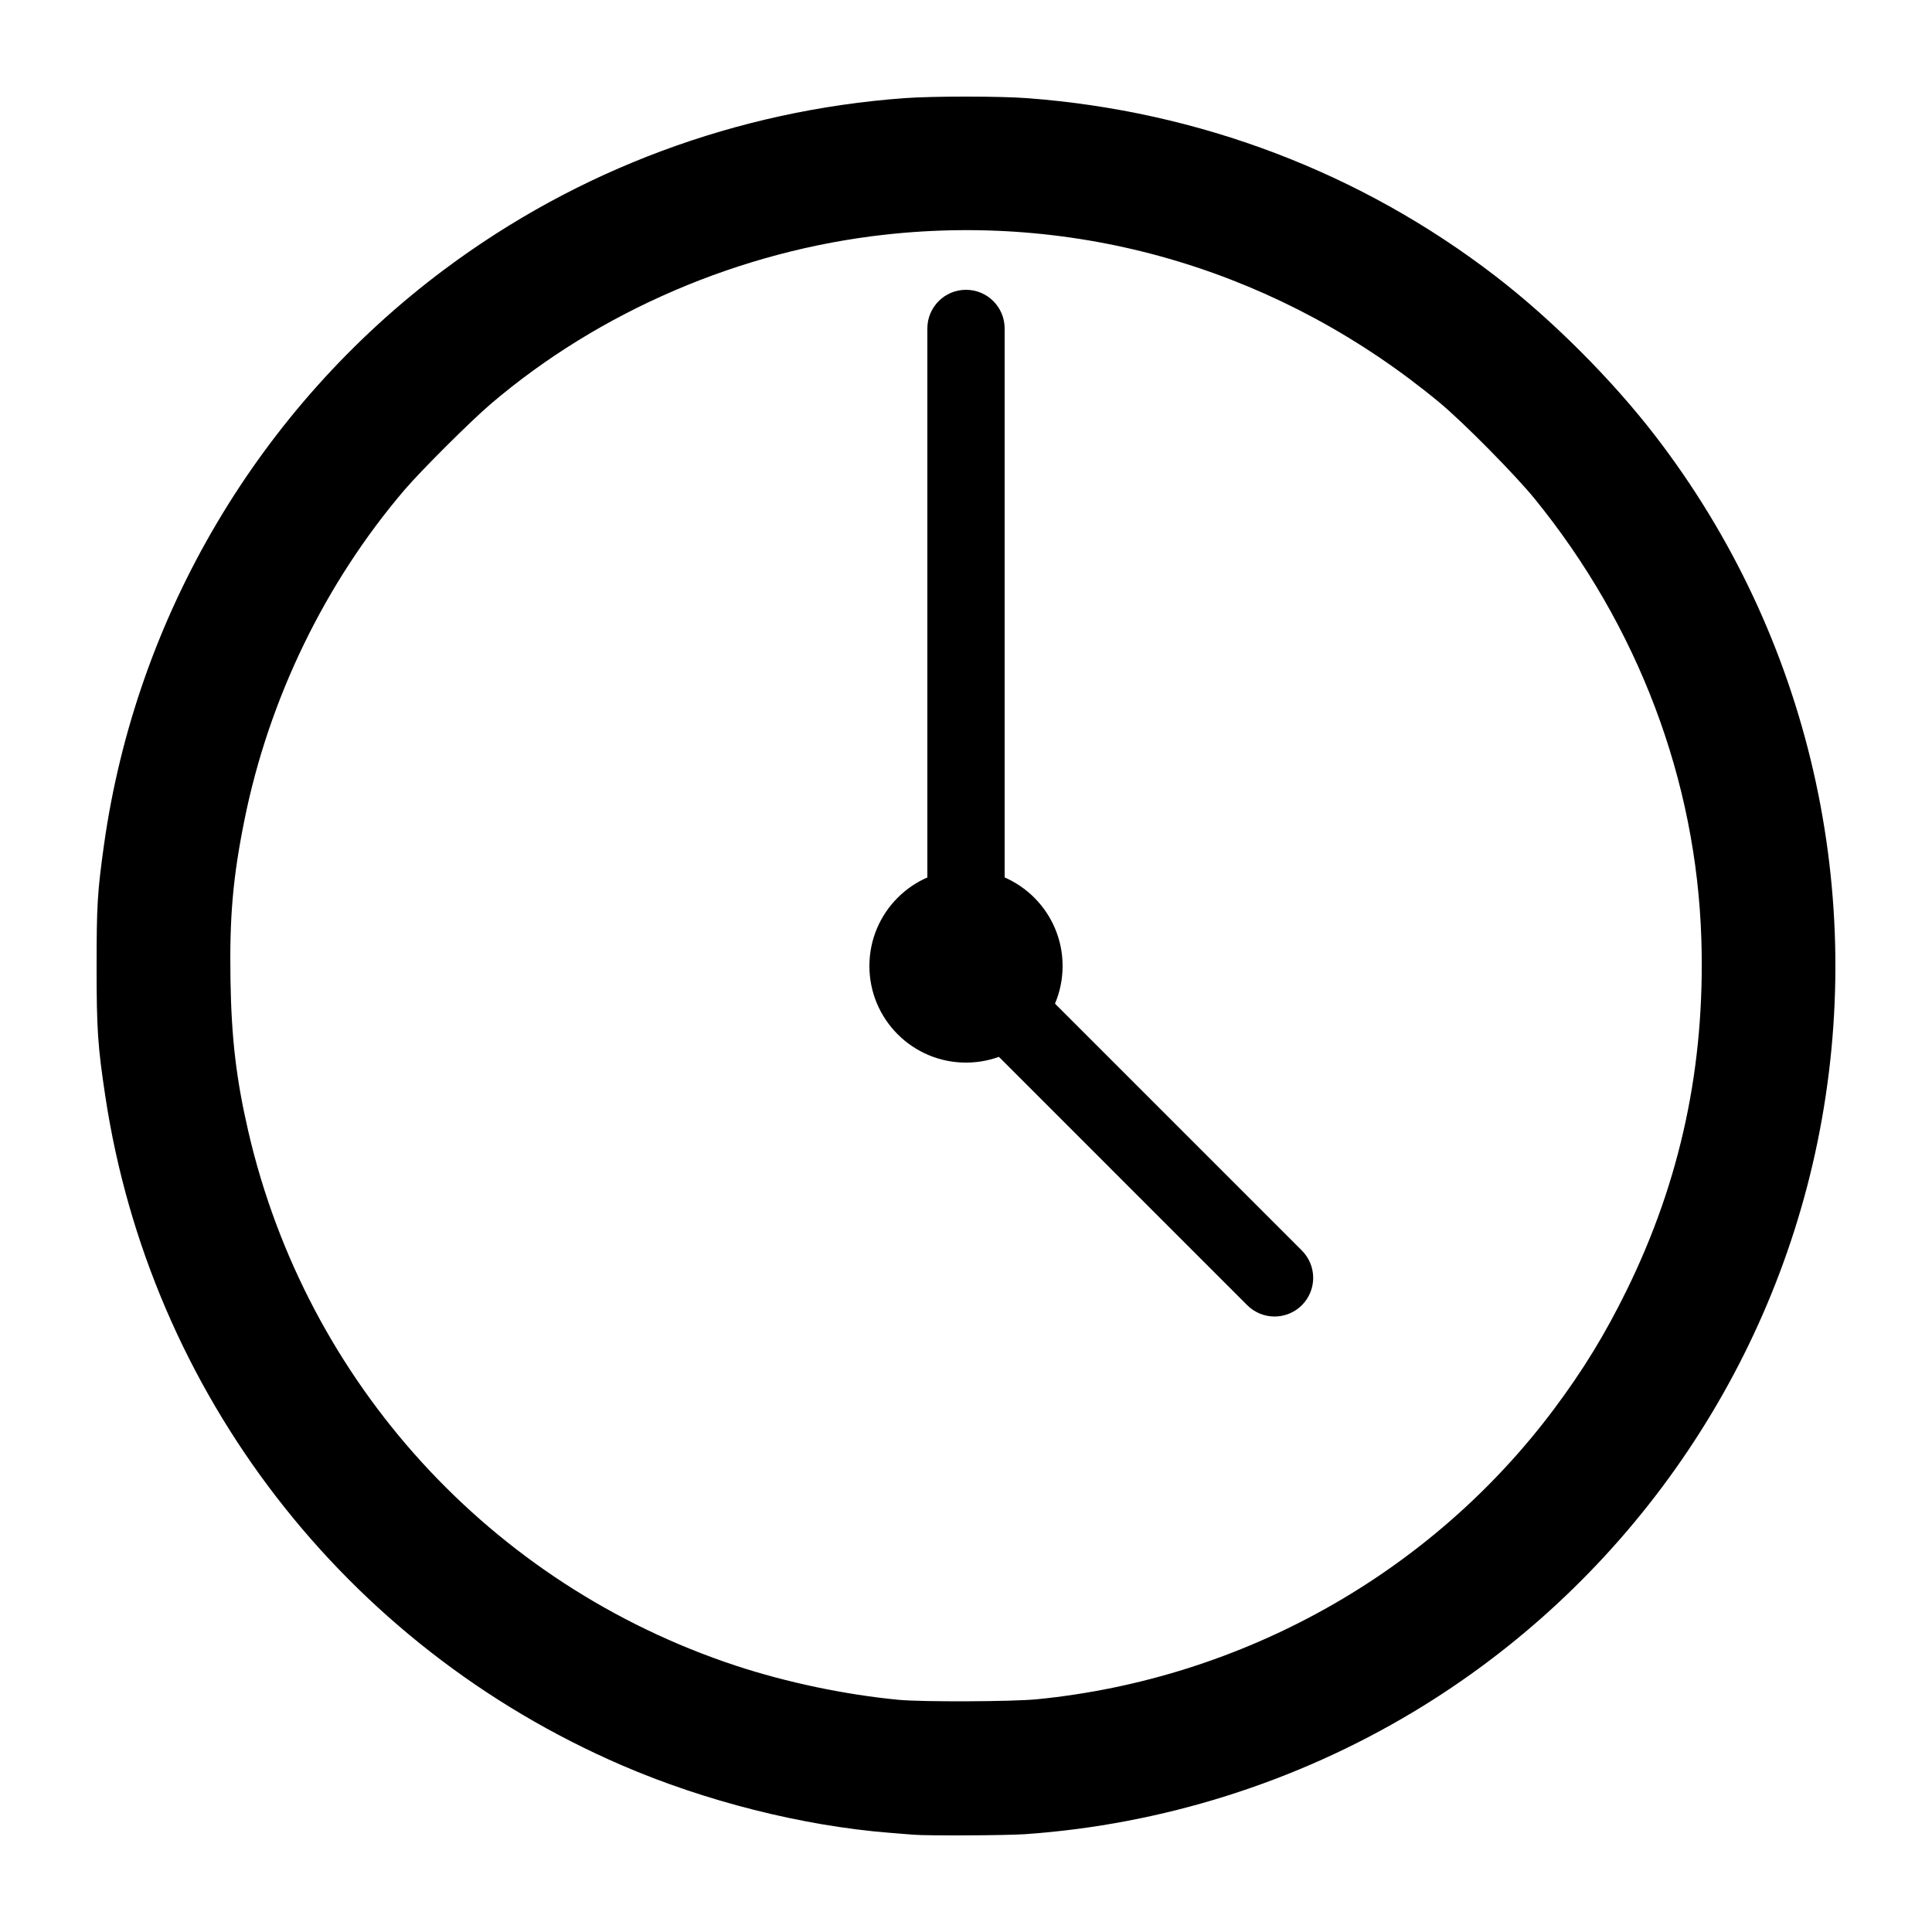
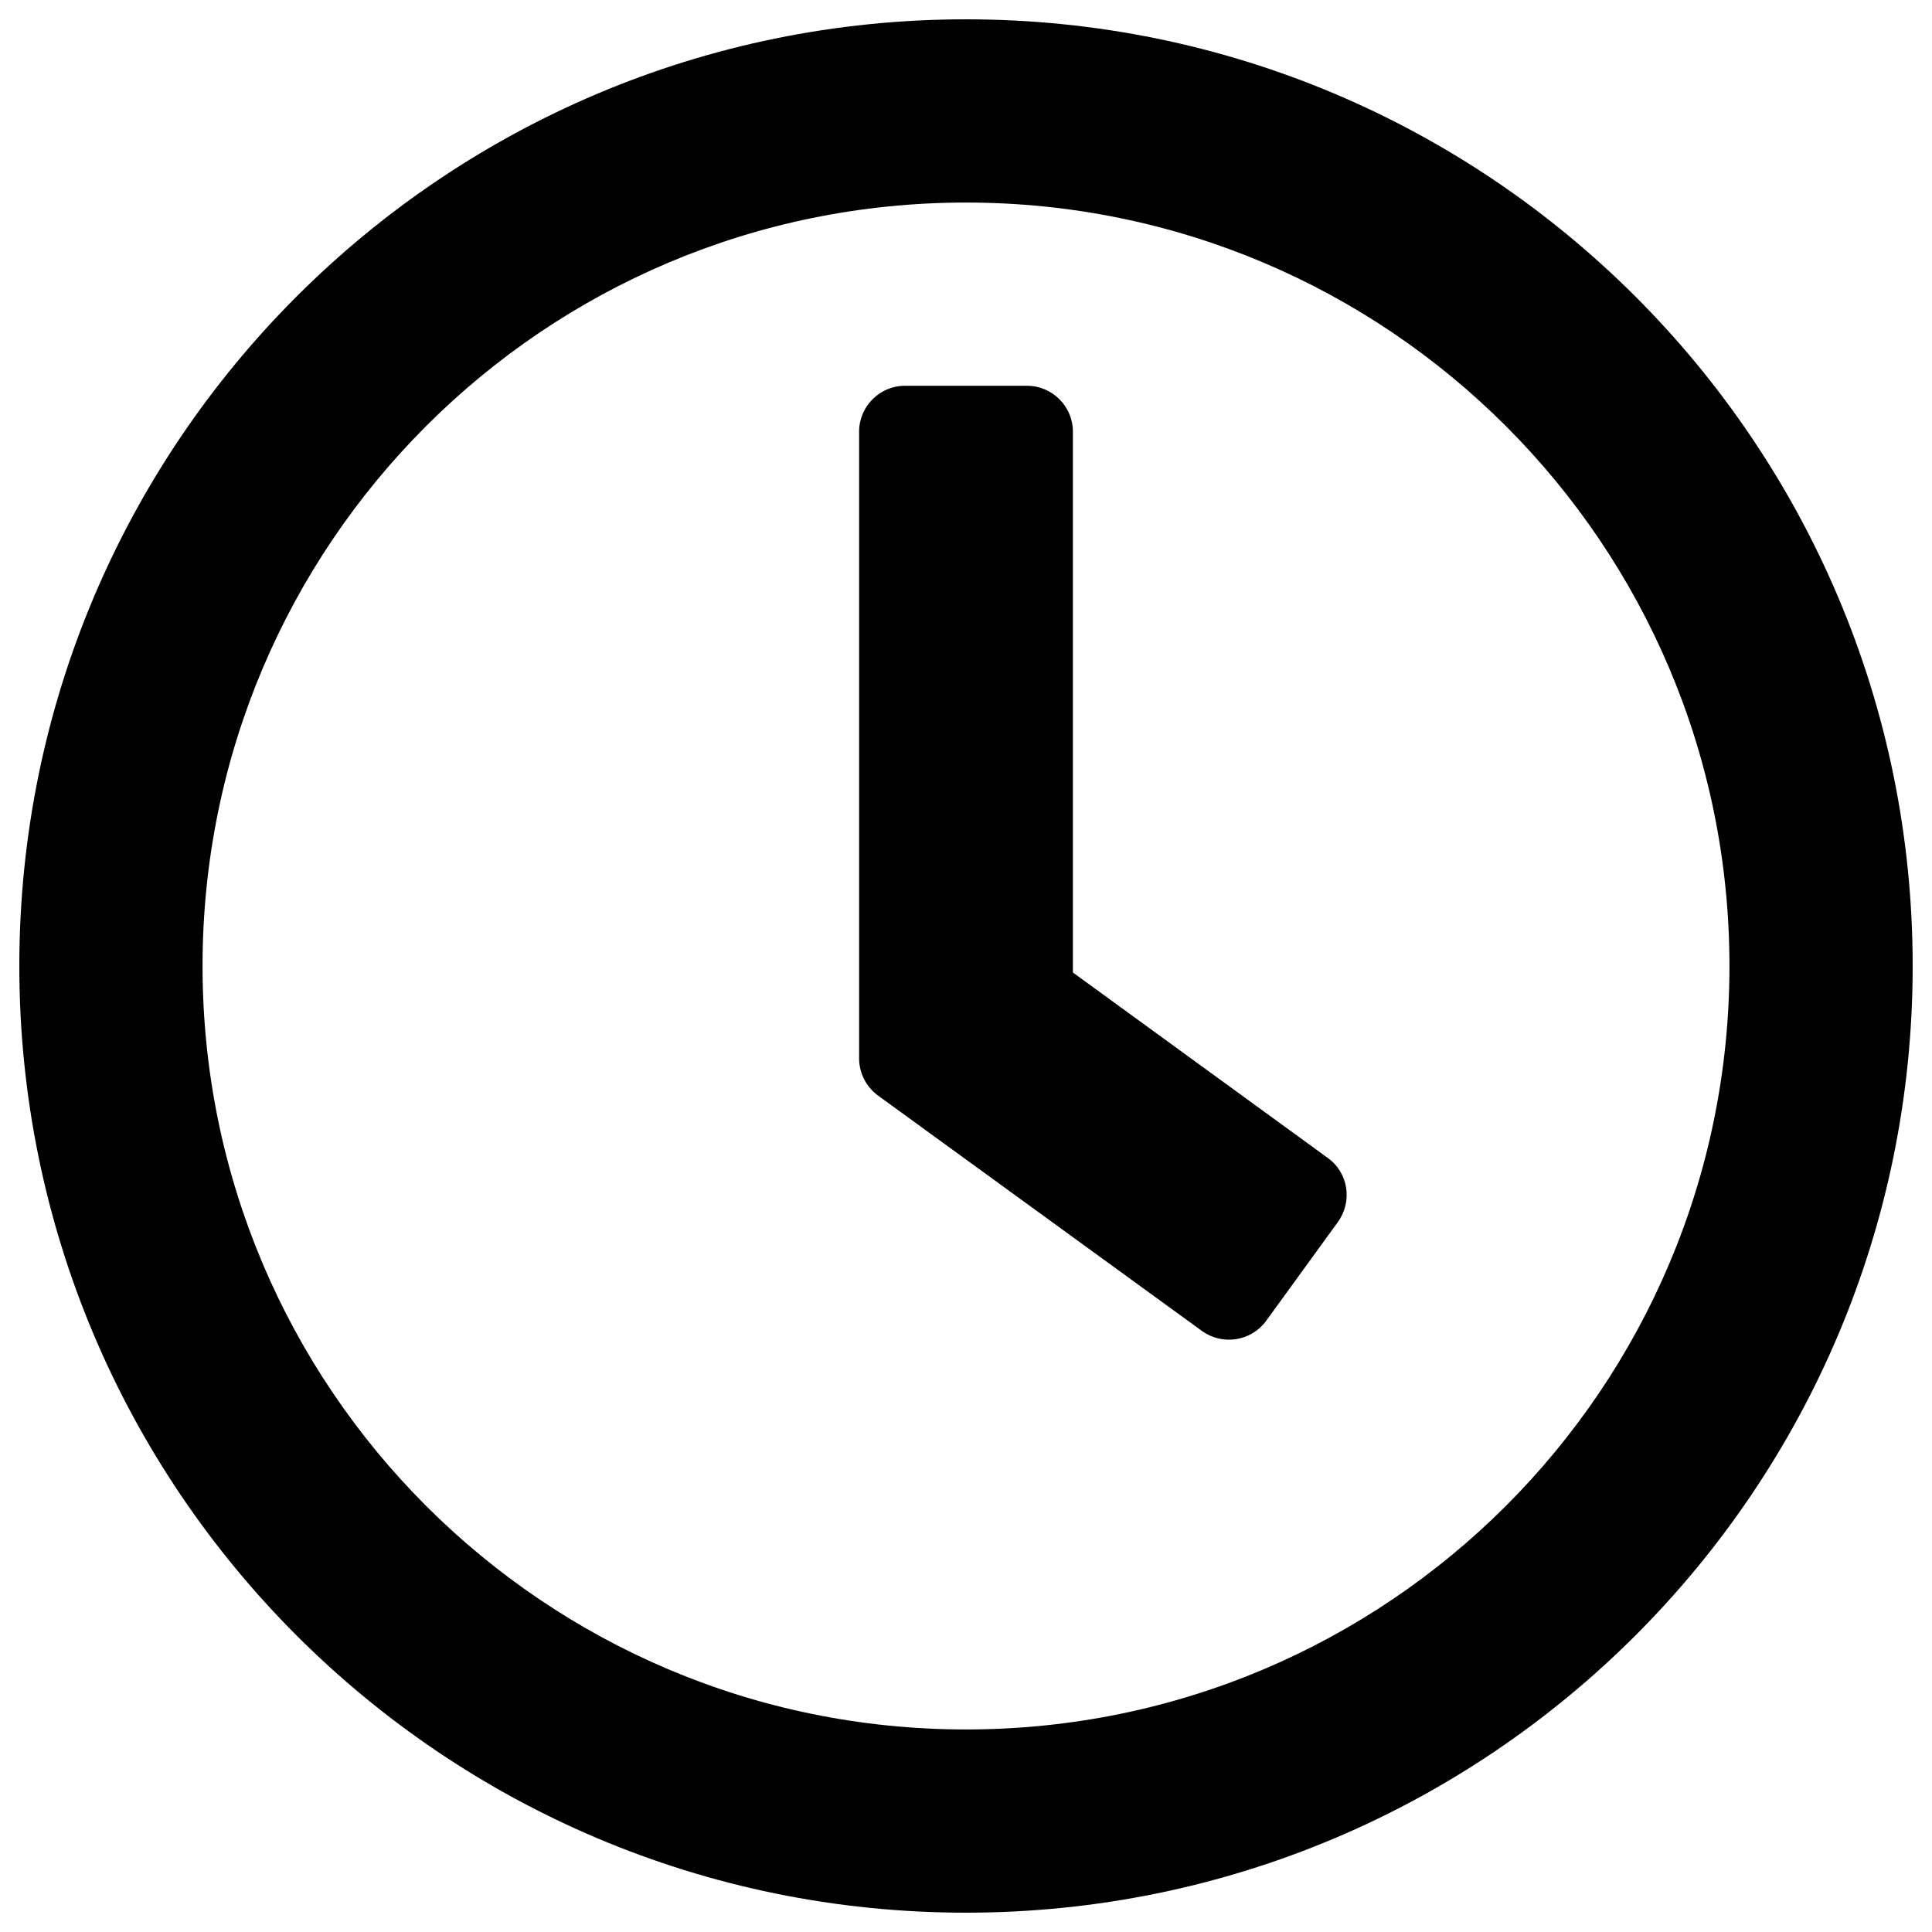
<svg xmlns="http://www.w3.org/2000/svg" aria-hidden="true" focusable="false" data-prefix="fas" data-icon="file-import" class="svg-inline--fa fa-file-import fa-w-16" role="img" viewBox="0 0 500 500" version="1.1" id="svg4" width="500" height="500">
  <defs id="defs8" />
-   <path style="opacity:1;fill:#000000;fill-opacity:1;stroke:none;stroke-width:11.204;stroke-miterlimit:4;stroke-dasharray:none;stroke-opacity:0.191" d="m 236.389,474.821 c -0.822,-0.067 -3.679,-0.296 -6.349,-0.511 -22.39,-1.795 -47.58,-8.156 -69.094,-17.447 C 89.314,425.929 38.846,360.551 27.248,283.666 25.297,270.732 25.002,266.353 25,250.241 24.998,234.369 25.213,230.798 26.901,218.738 35.2,159.444 67.083,105.525 115.007,69.733 149.636,43.872 190.775,28.562 234.149,25.394 c 7.273,-0.531 24.606,-0.524 31.746,0.013 44.476,3.344 86.345,19.271 121.194,46.1 14.606,11.245 30.056,26.695 41.302,41.3 39.886,51.801 55.202,118.583 41.946,182.887 -12.654,61.384 -50.711,115.021 -104.535,147.329 -30.441,18.272 -65.058,29.181 -100.467,31.658 -4.885,0.342 -25.243,0.44 -28.945,0.14 z m 31.974,-35.054 c 53.241,-5.263 102.035,-32.64 133.78,-75.059 7.514,-10.04 13.194,-19.313 18.758,-30.624 14.065,-28.59 20.412,-58.328 19.411,-90.939 -1.264,-41.167 -16.34,-81.054 -43.086,-113.994 -5.091,-6.27 -18.59,-19.925 -24.703,-24.988 -40.666,-33.682 -91.725,-49.147 -143.418,-43.441 -37.478,4.137 -73.949,19.797 -102.148,43.861 -5.144,4.39 -18.064,17.272 -22.292,22.228 -20.554,24.089 -35.048,53.967 -41.38,85.302 -3.02,14.945 -3.911,25.151 -3.636,41.644 0.251,15.02 1.5,25.59 4.614,39.059 15.033,65.012 62.753,117.313 126.14,138.249 13.159,4.346 28.434,7.546 42.251,8.852 6.077,0.574 29.375,0.476 35.709,-0.15 z" id="path836" />
-   <circle style="opacity:1;fill:#000000;fill-opacity:1;stroke:none;stroke-width:46.291;stroke-miterlimit:4;stroke-dasharray:none;stroke-opacity:0.191" id="path838" cx="250" cy="250" r="25" />
-   <rect style="opacity:1;fill:#000000;fill-opacity:1;stroke:none;stroke-width:33.166;stroke-miterlimit:4;stroke-dasharray:none;stroke-opacity:0.191" id="rect840" width="20" height="165" x="240" y="75" rx="10" ry="10" />
-   <rect style="opacity:1;fill:#000000;fill-opacity:1;stroke:none;stroke-width:28.284;stroke-miterlimit:4;stroke-dasharray:none;stroke-opacity:0.191" id="rect840-3" width="20" height="120" x="-10.607" y="357.089" rx="10" ry="10" transform="rotate(-45)" />
+   <path style="fill:currentColor;stroke-width:0.988" d="M 250,5 C 114.657,5 5,114.657 5,250 5,385.343 114.657,495 250,495 385.343,495 495,385.343 495,250 495,114.657 385.343,5 250,5 Z m 0,442.581 C 140.837,447.581 52.419,359.163 52.419,250 52.419,140.837 140.837,52.419 250,52.419 c 109.163,0 197.581,88.417 197.581,197.581 0,109.163 -88.417,197.581 -197.581,197.581 z m 61.052,-103.137 -83.873,-60.954 c -3.062,-2.272 -4.841,-5.829 -4.841,-9.583 V 111.694 c 0,-6.52 5.335,-11.855 11.855,-11.855 h 31.613 c 6.52,0 11.855,5.335 11.855,11.855 v 139.986 l 65.992,48.012 c 5.335,3.853 6.421,11.262 2.569,16.597 L 327.649,341.875 c -3.853,5.236 -11.262,6.421 -16.597,2.569 z" id="path2" />
</svg>
